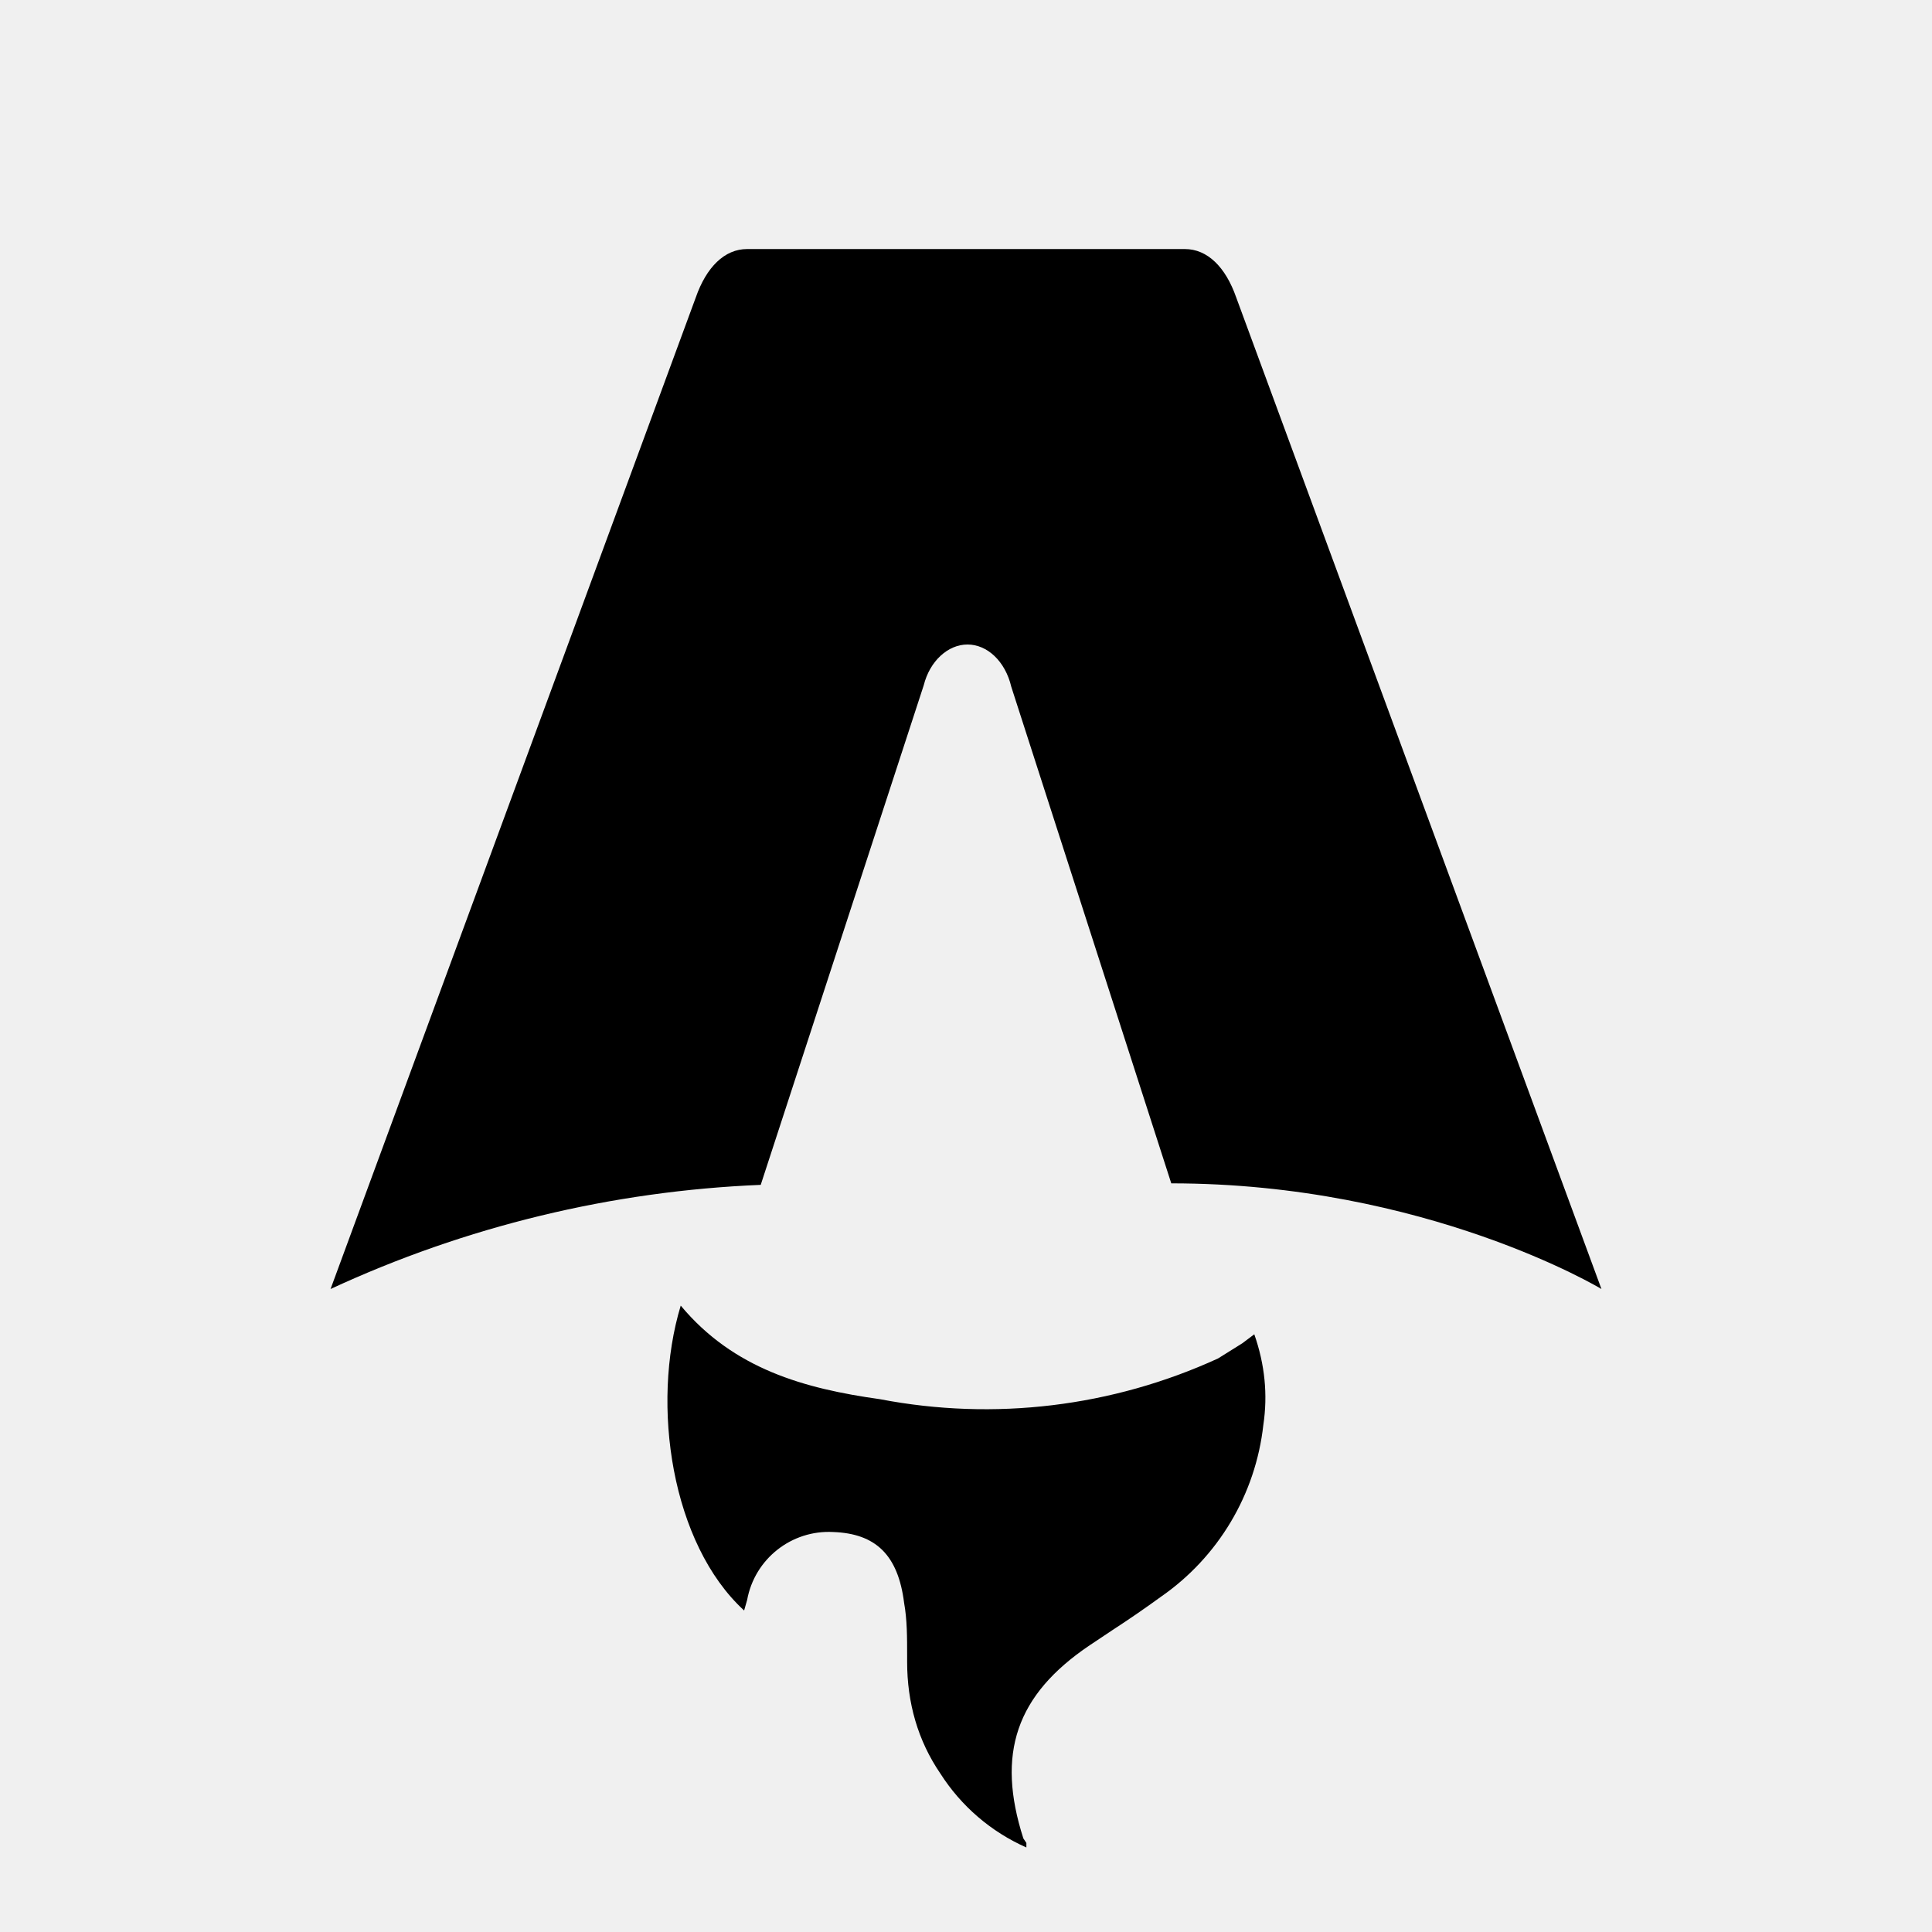
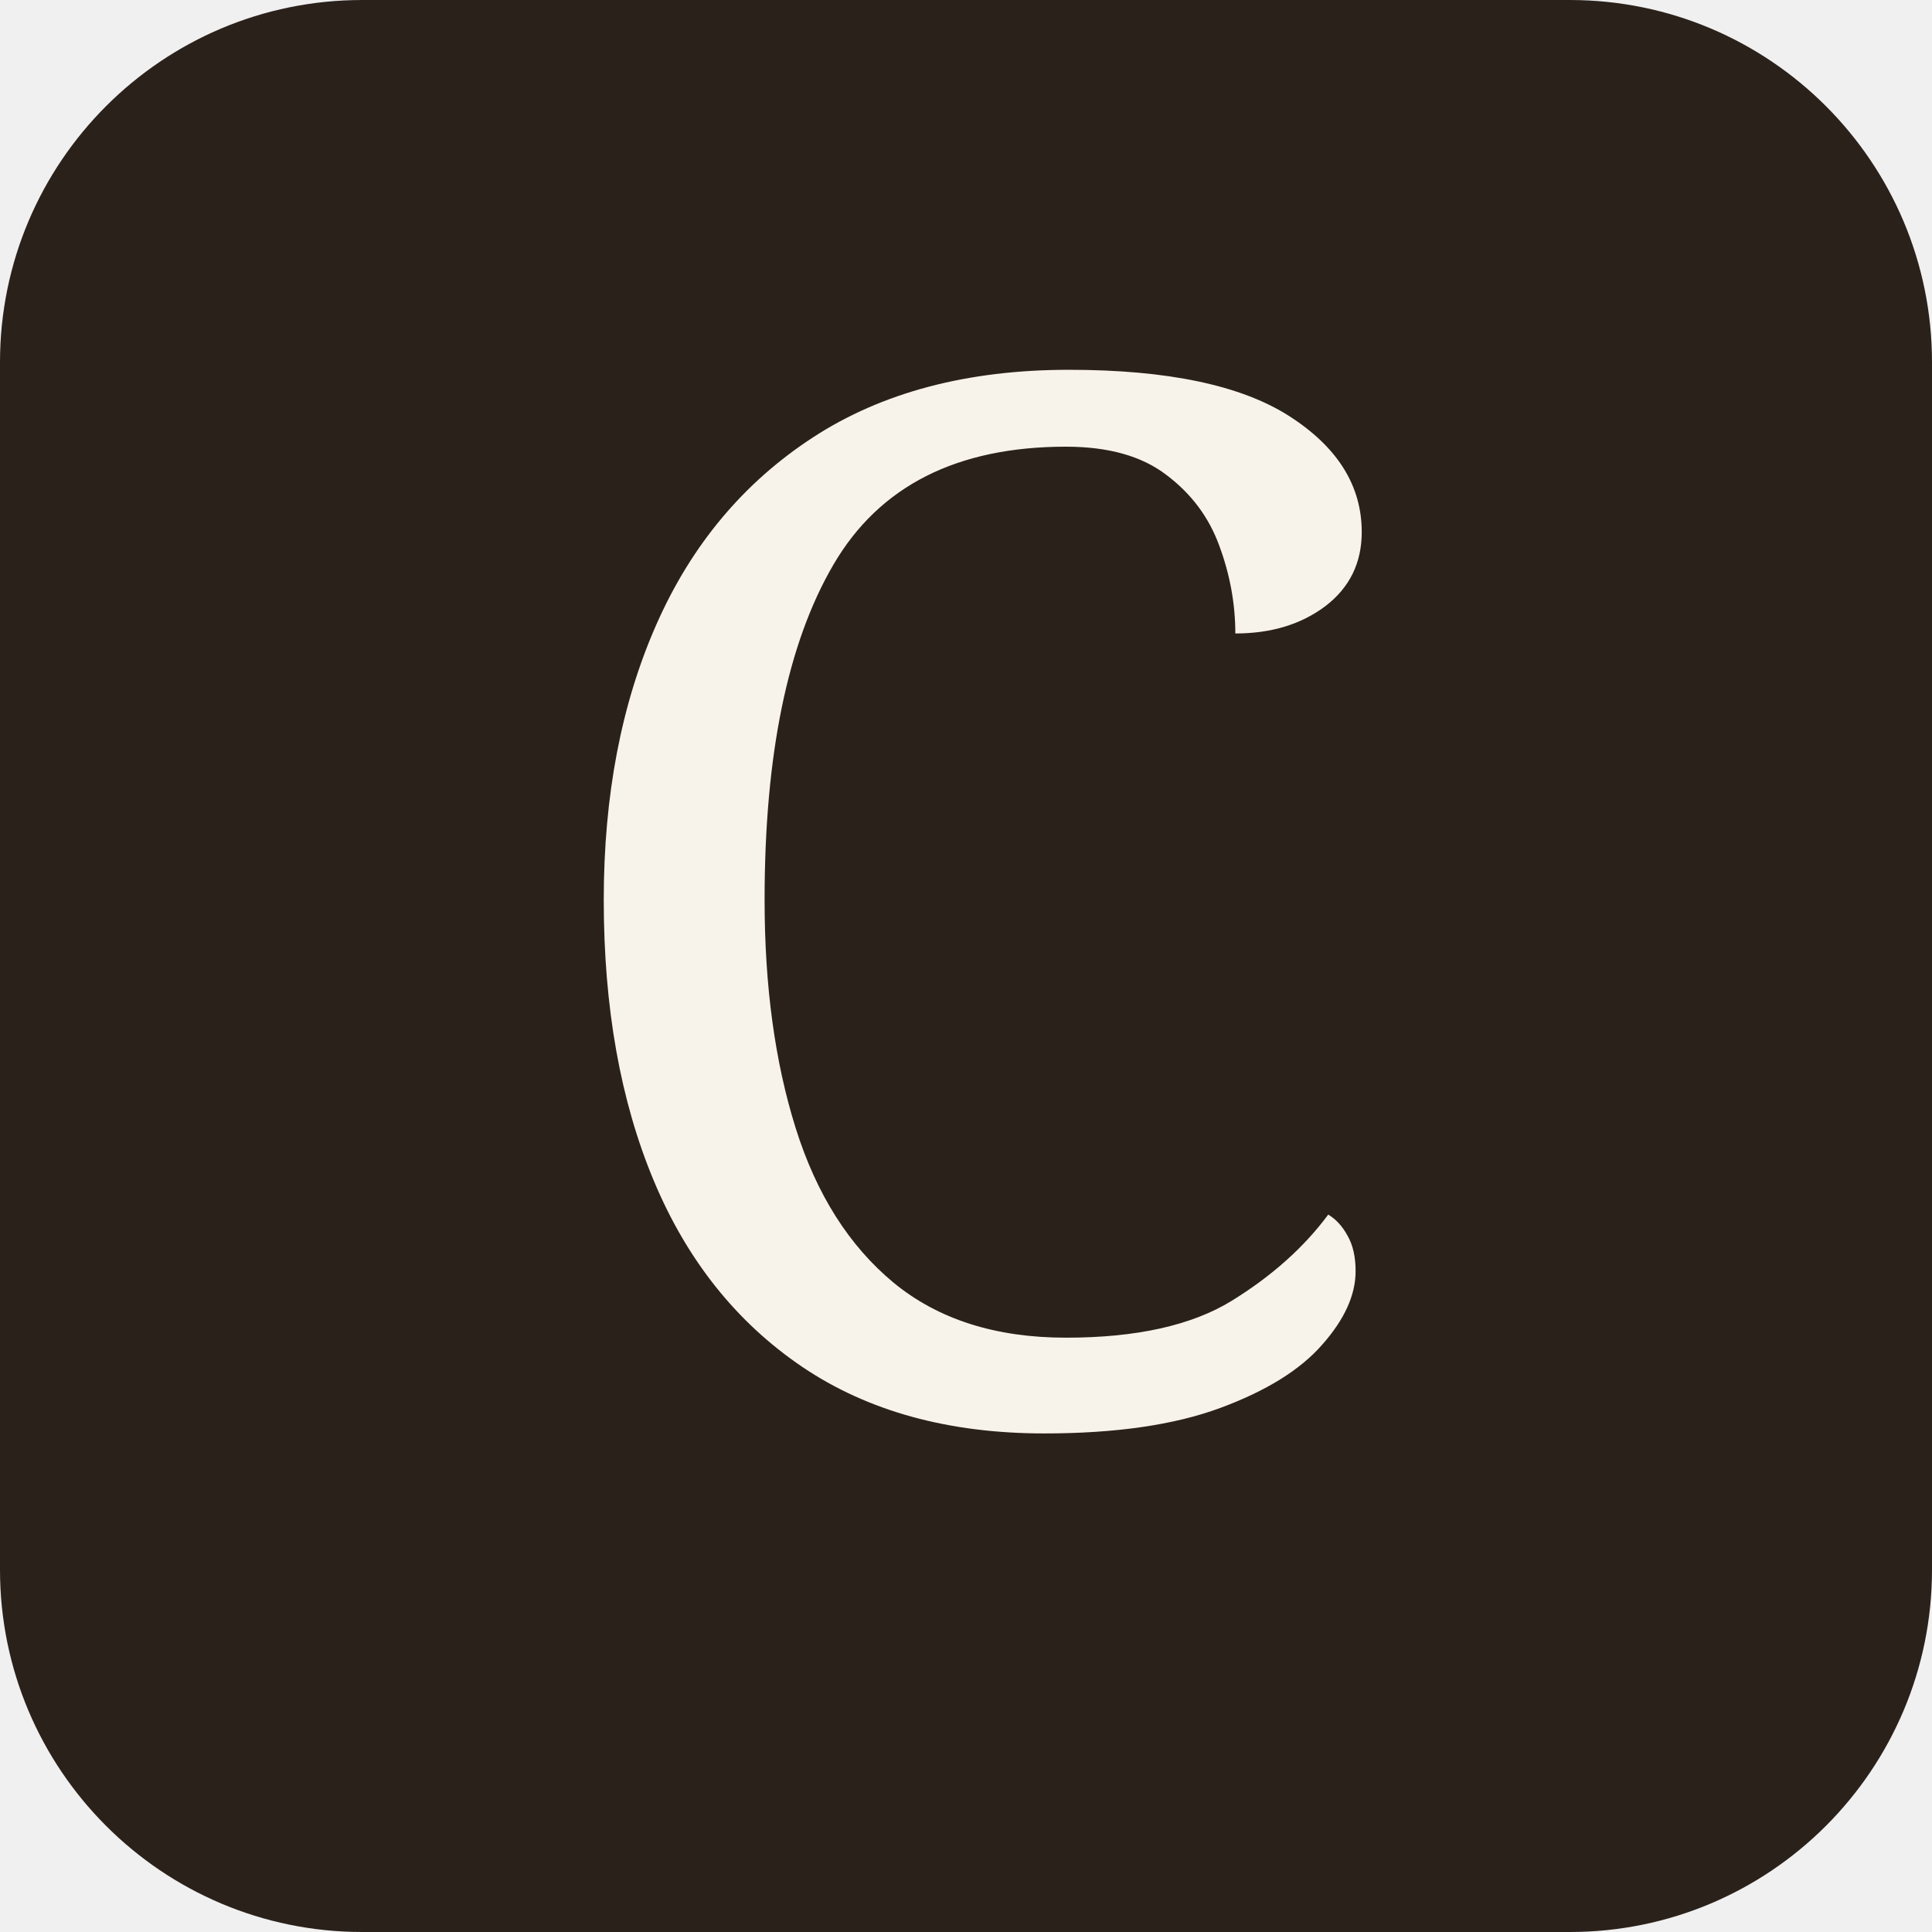
- <svg xmlns="http://www.w3.org/2000/svg" fill="none" viewBox="0 0 128 128">
-   <path d="M50.4 78.5a75.1 75.1 0 0 0-28.5 6.9l24.2-65.7c.7-2 1.9-3.2 3.4-3.2h29c1.5 0 2.7 1.2 3.4 3.2l24.2 65.7s-11.6-7-28.5-7L67 45.5c-.4-1.7-1.6-2.8-2.9-2.8-1.3 0-2.5 1.1-2.9 2.7L50.4 78.5Zm-1.1 28.2Zm-4.2-20.2c-2 6.6-.6 15.8 4.2 20.2a17.5 17.5 0 0 1 .2-.7 5.5 5.5 0 0 1 5.7-4.5c2.8.1 4.3 1.5 4.7 4.7.2 1.1.2 2.3.2 3.5v.4c0 2.7.7 5.2 2.2 7.4a13 13 0 0 0 5.7 4.9v-.3l-.2-.3c-1.8-5.6-.5-9.5 4.4-12.8l1.5-1a73 73 0 0 0 3.2-2.2 16 16 0 0 0 6.8-11.4c.3-2 .1-4-.6-6l-.8.6-1.6 1a37 37 0 0 1-22.4 2.7c-5-.7-9.7-2-13.2-6.2Z" />
-   <style>
-         path { fill: #000; }
-         @media (prefers-color-scheme: dark) {
-             path { fill: #FFF; }
-         }
-     </style>
+ <svg xmlns="http://www.w3.org/2000/svg" viewBox="0 0 64 64">
+   <rect width="64" height="64" rx="12" fill="#2B211B" />
+   <text x="32" y="47" text-anchor="middle" font-family="Georgia, serif" font-size="48" fill="#F7F3EA">C</text>
</svg>
